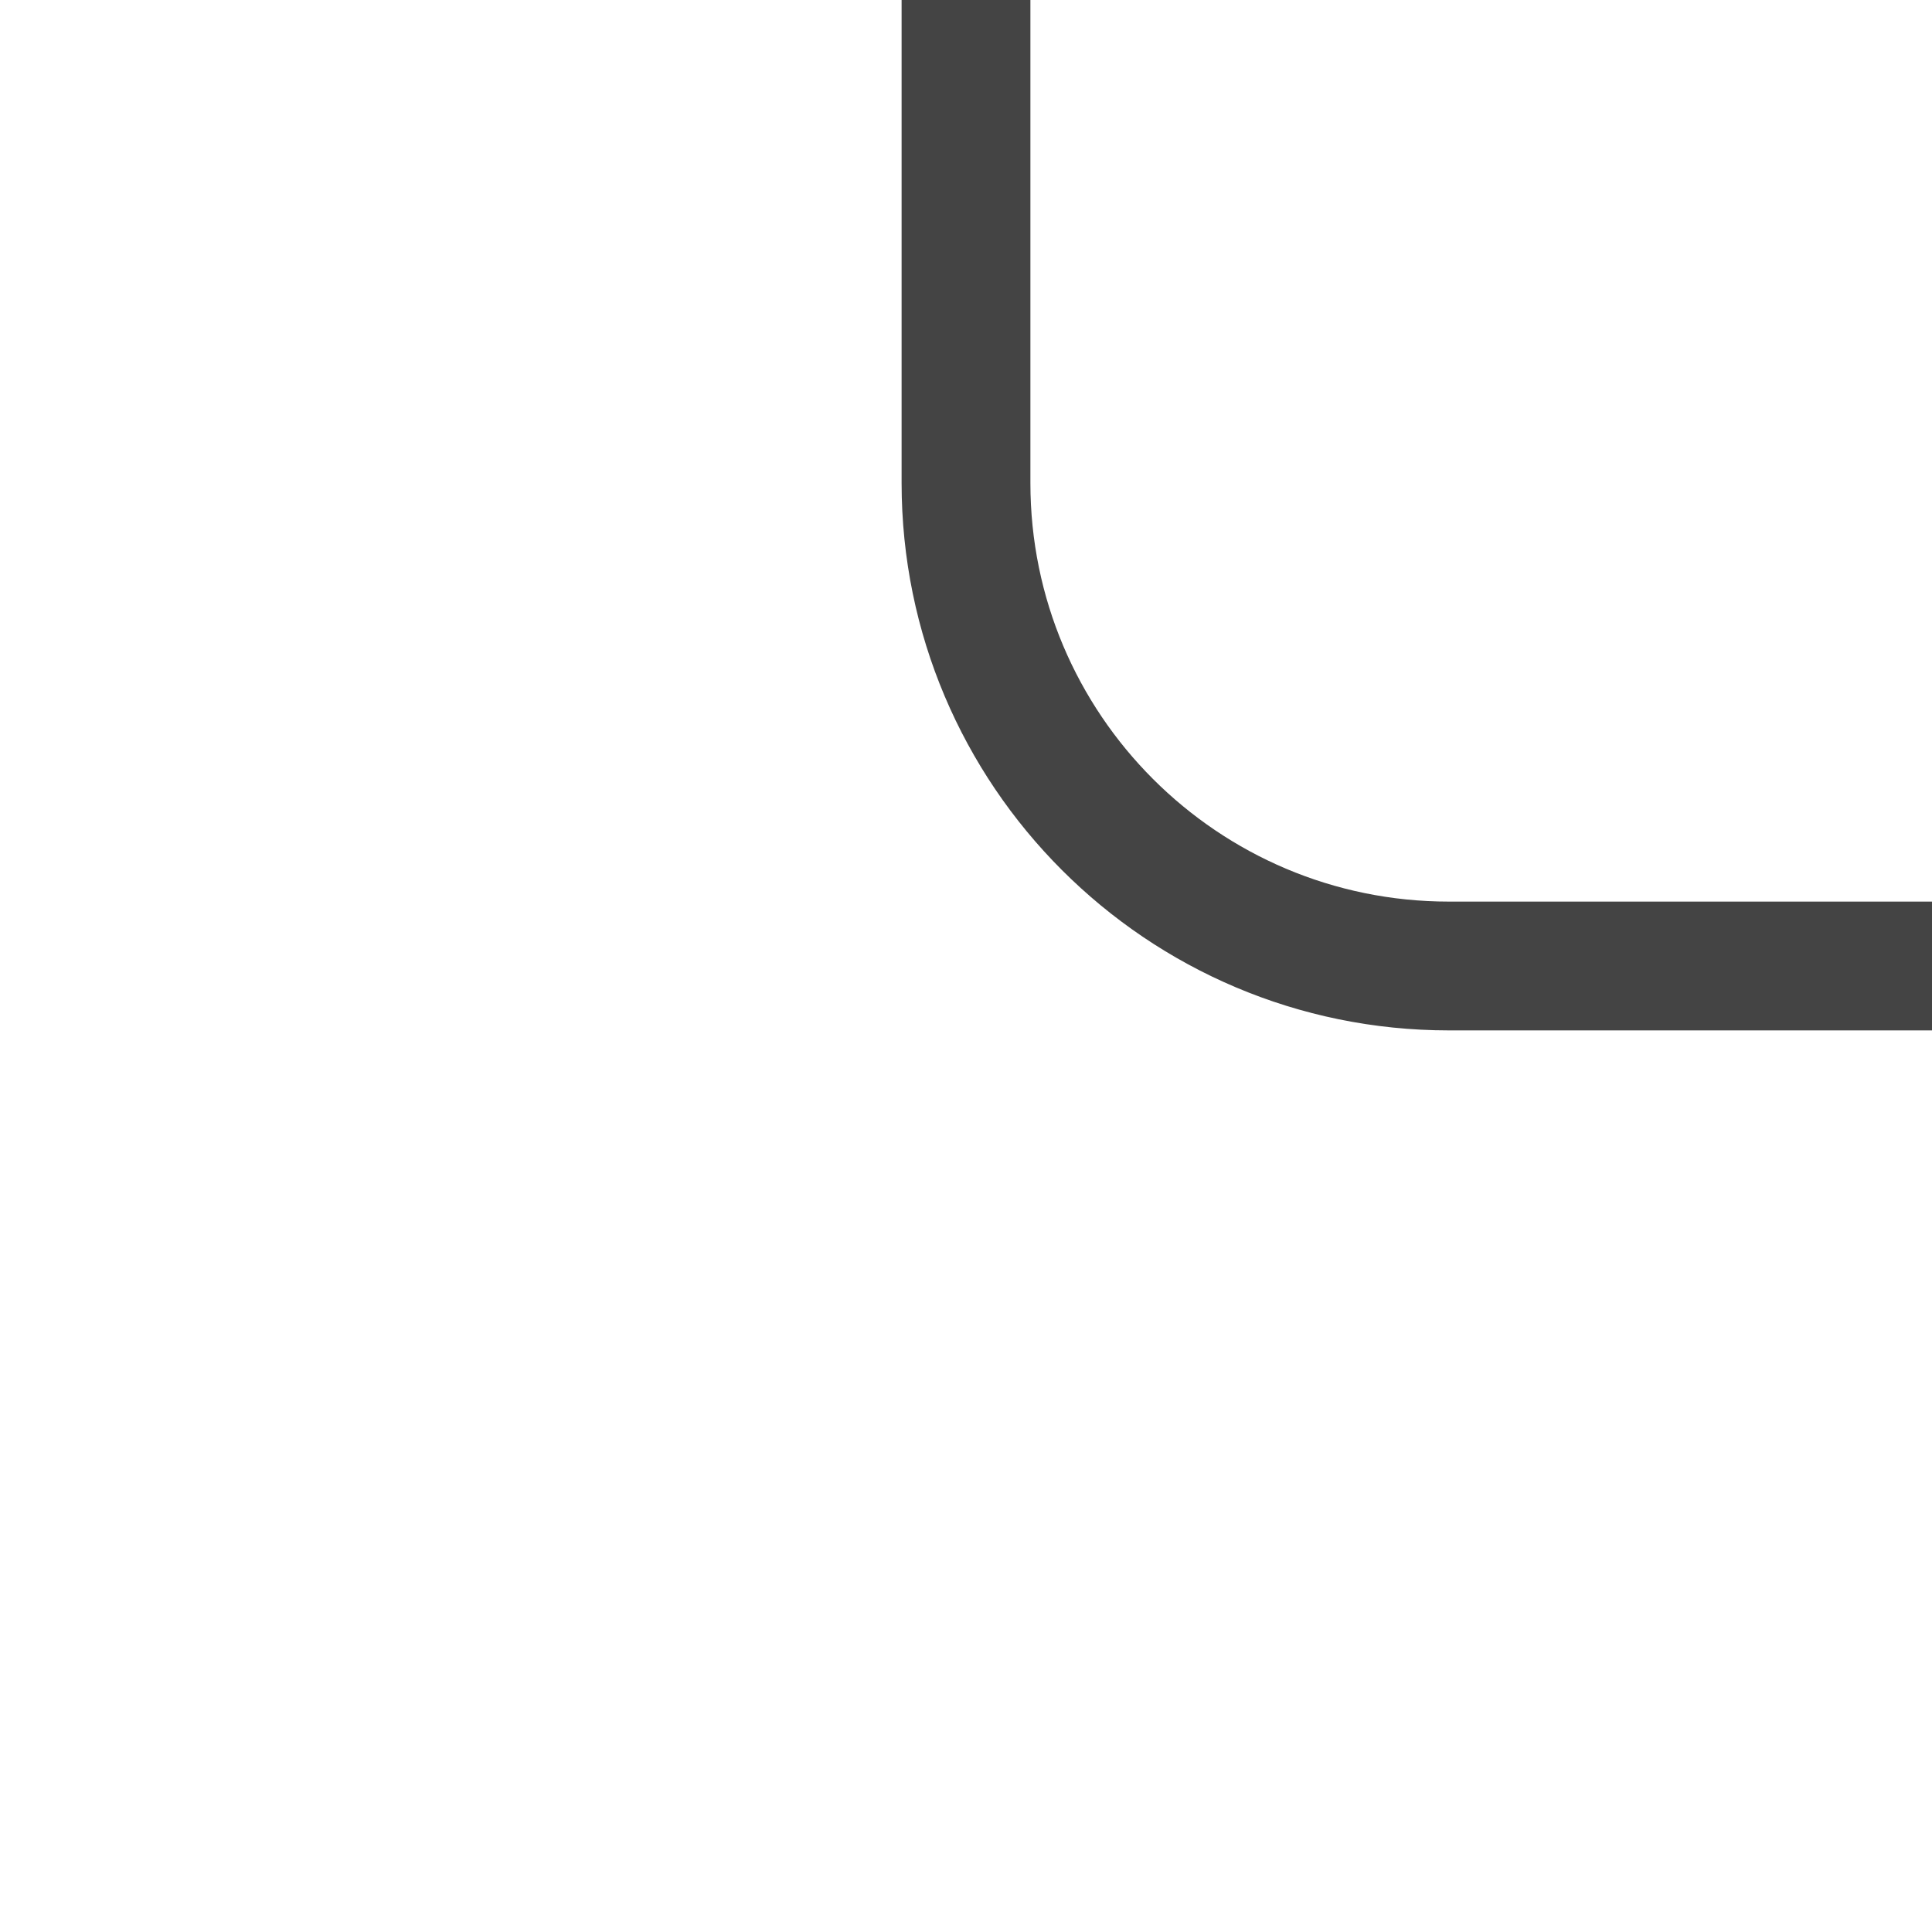
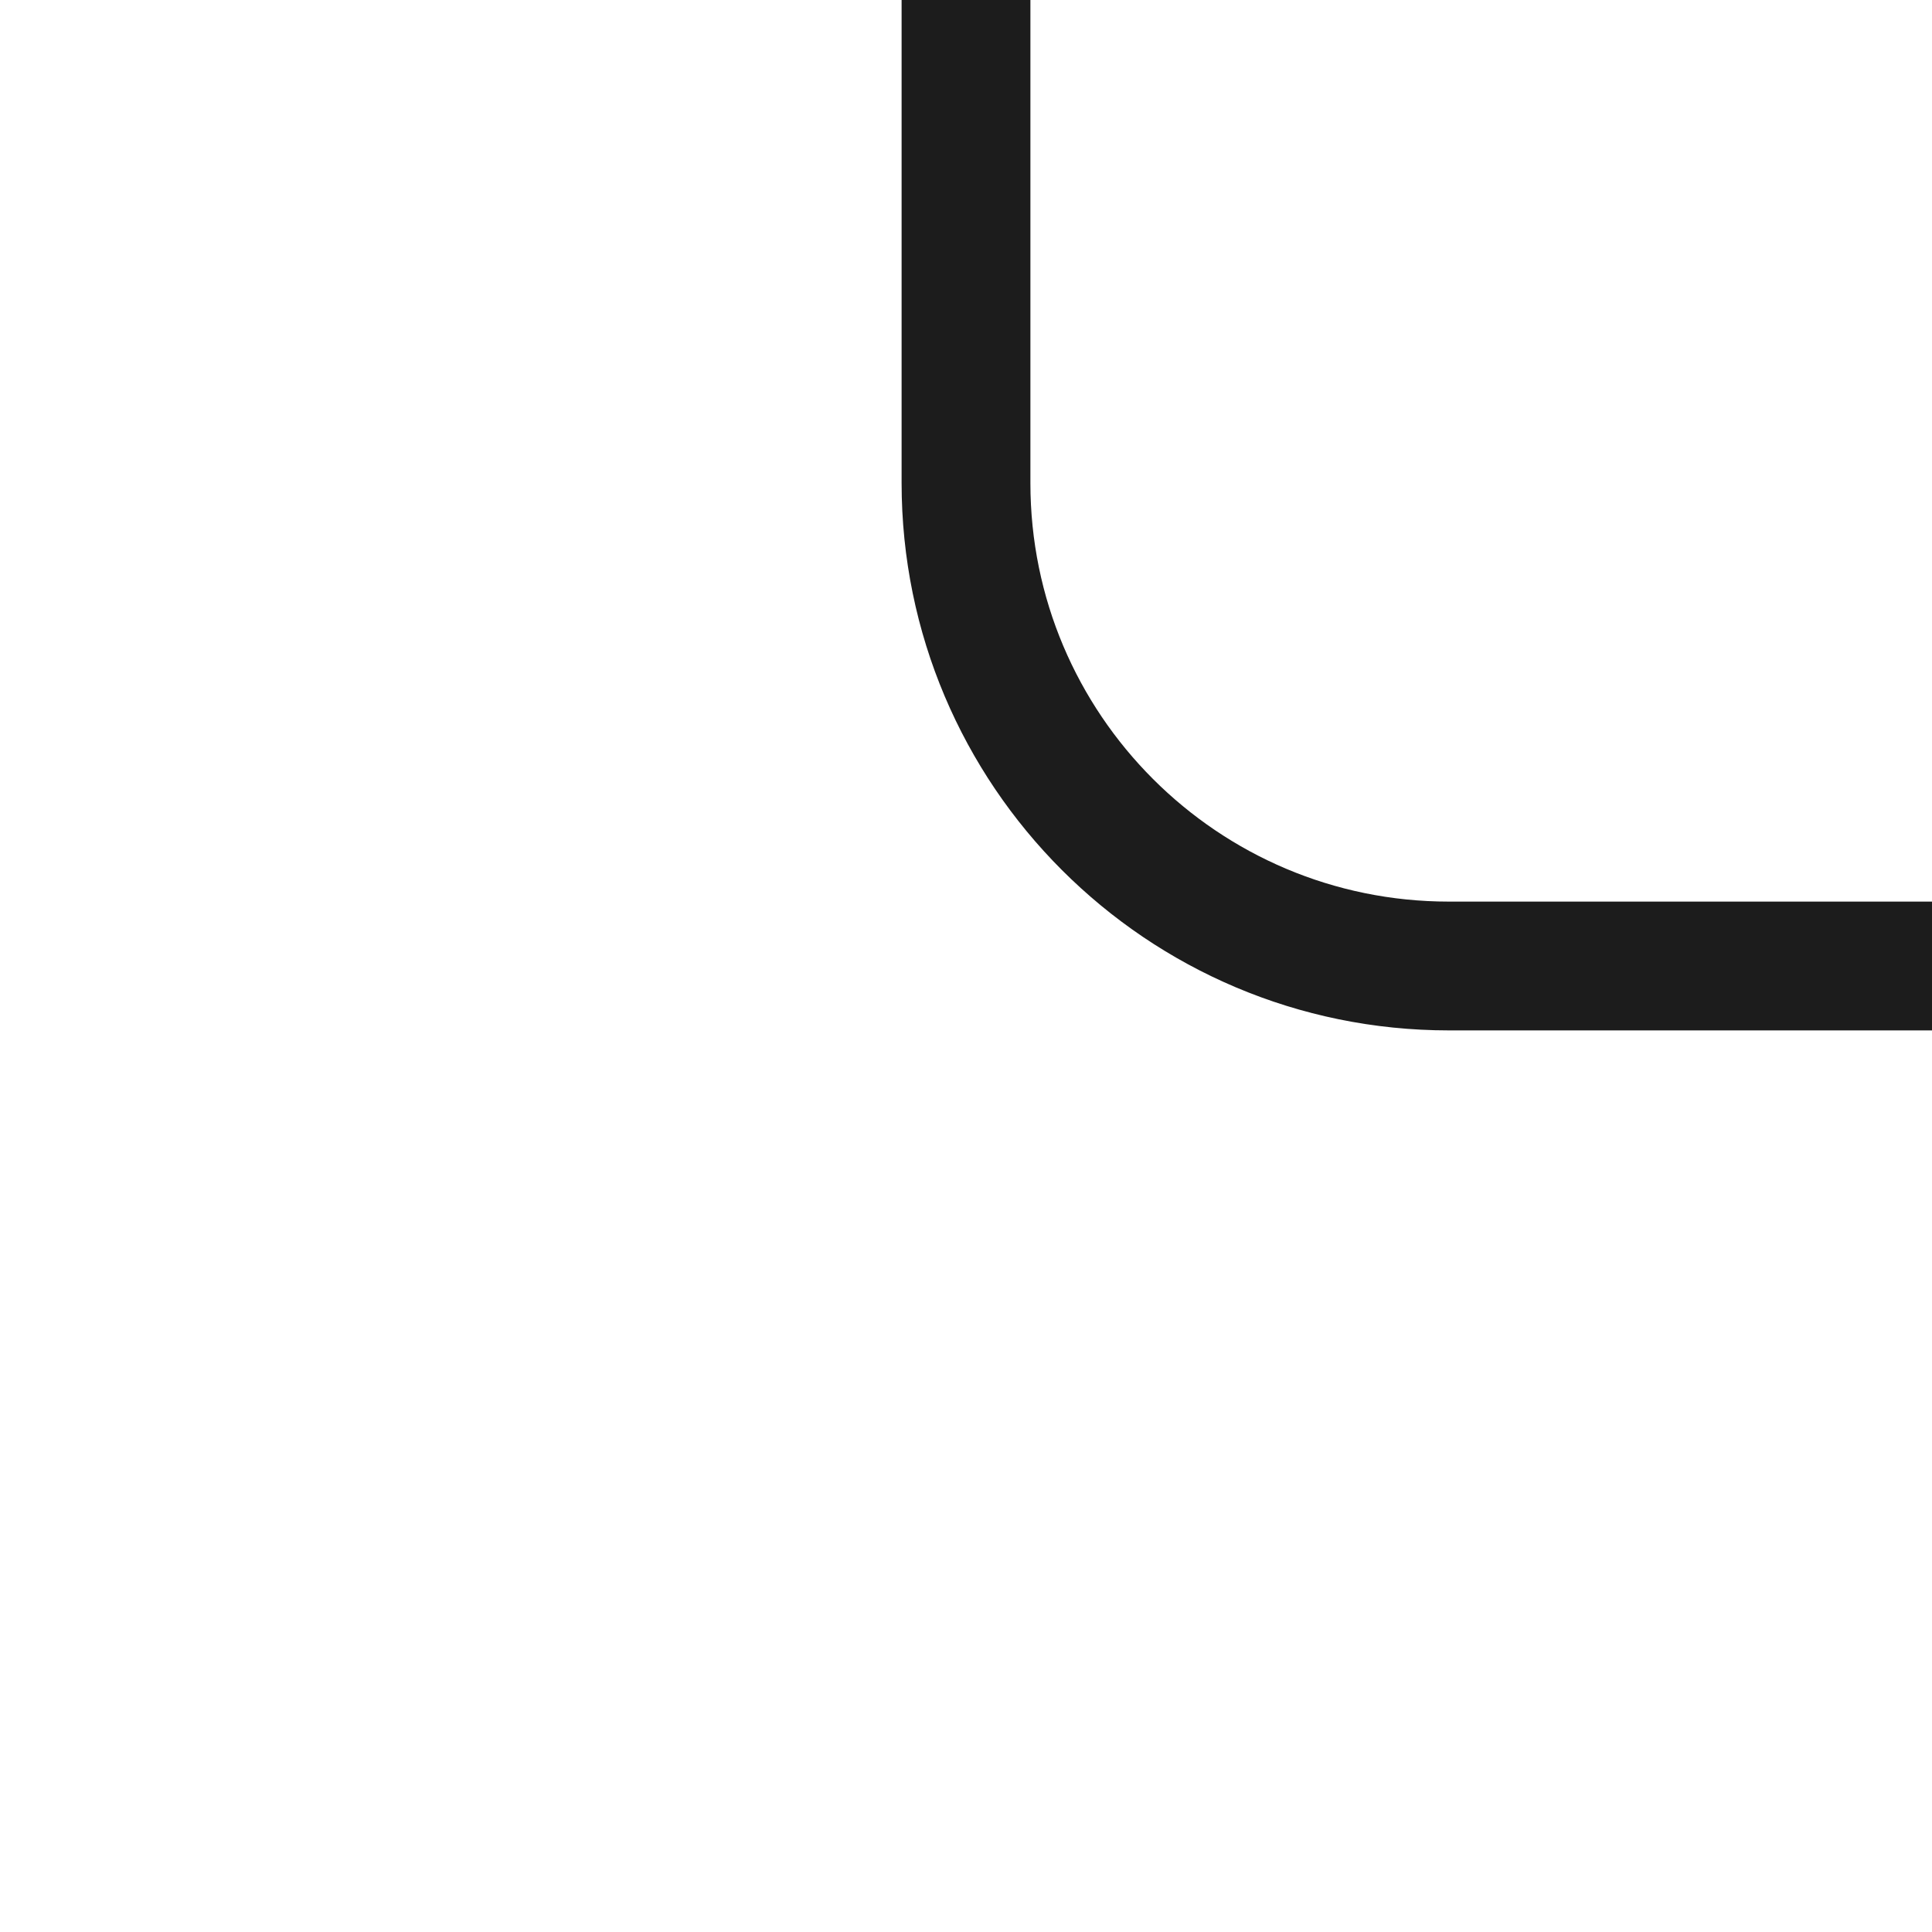
<svg xmlns="http://www.w3.org/2000/svg" viewBox="0 0 30 30" width="30" height="30">
-   <path d="M 15 0 L 15 7.5 A 7.5 7.5 0 0 0 22.5 15 L 30 15" fill="none" stroke="#444" stroke-linecap="round" stroke-width="2" />
+   <path d="M 15 0 L 15 7.5 A 7.5 7.5 0 0 0 22.5 15 L 30 15" fill="none" stroke="#1c1c1c" stroke-linecap="round" stroke-width="2" />
</svg>
